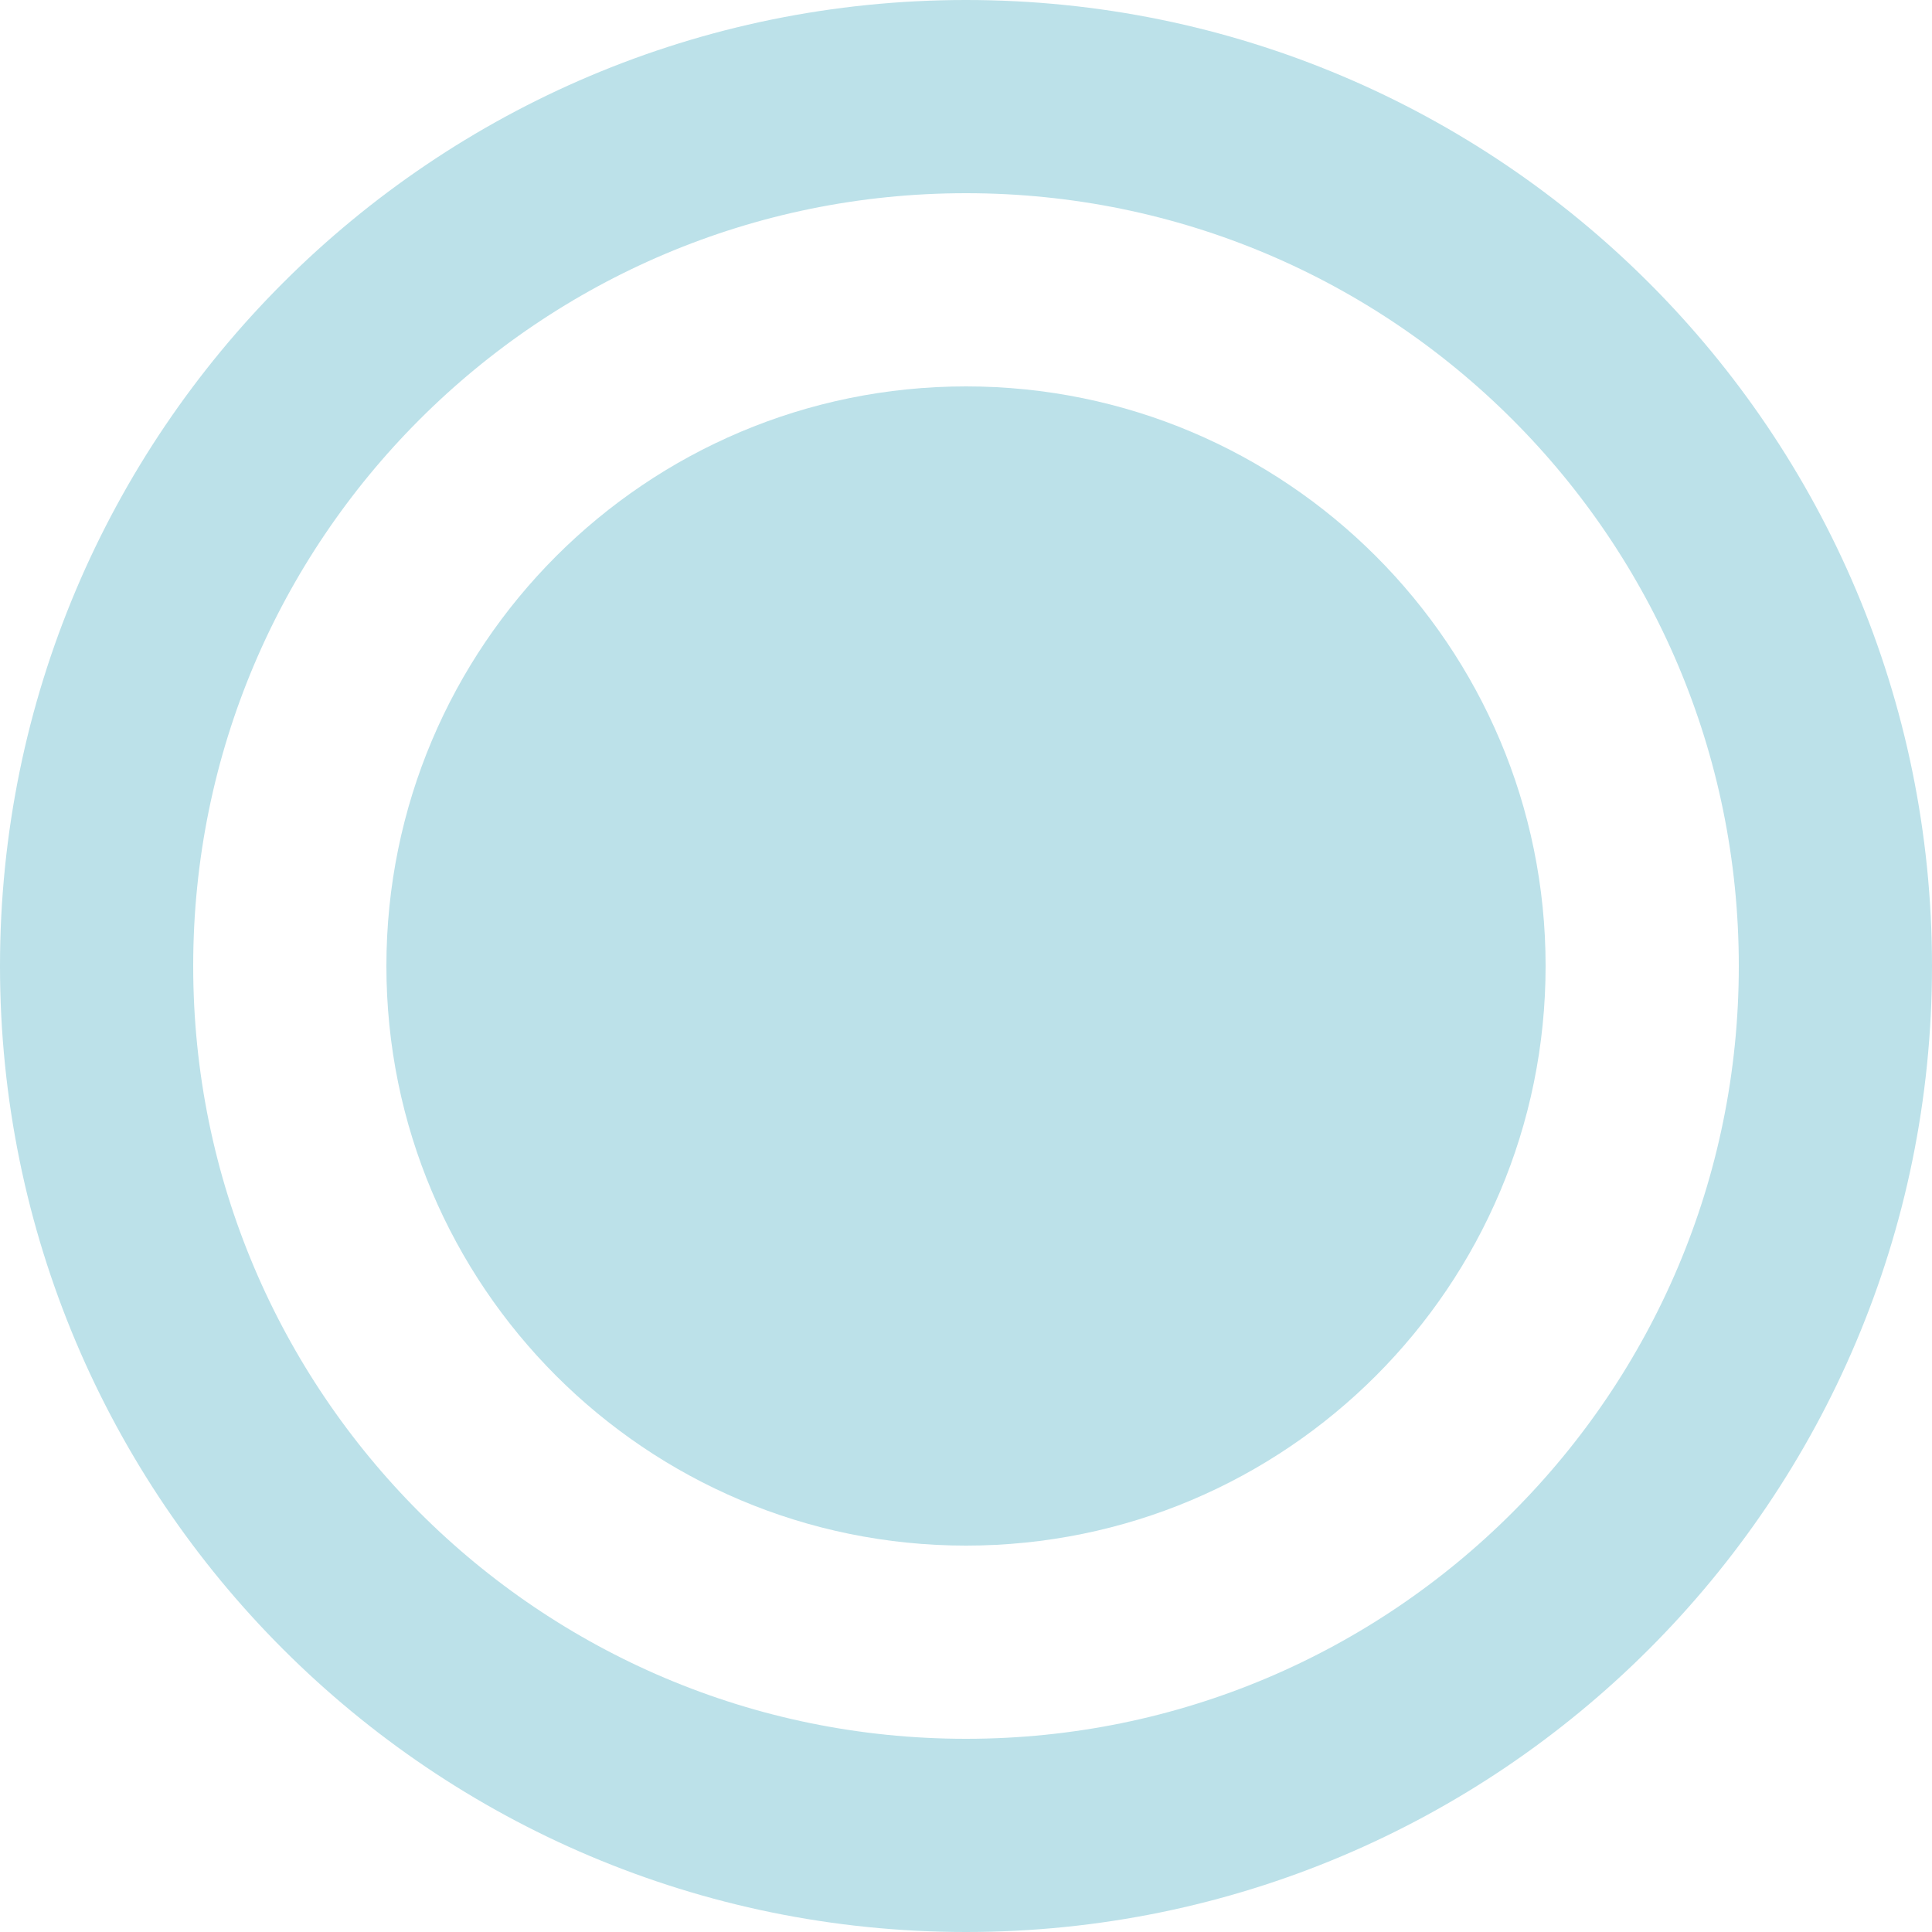
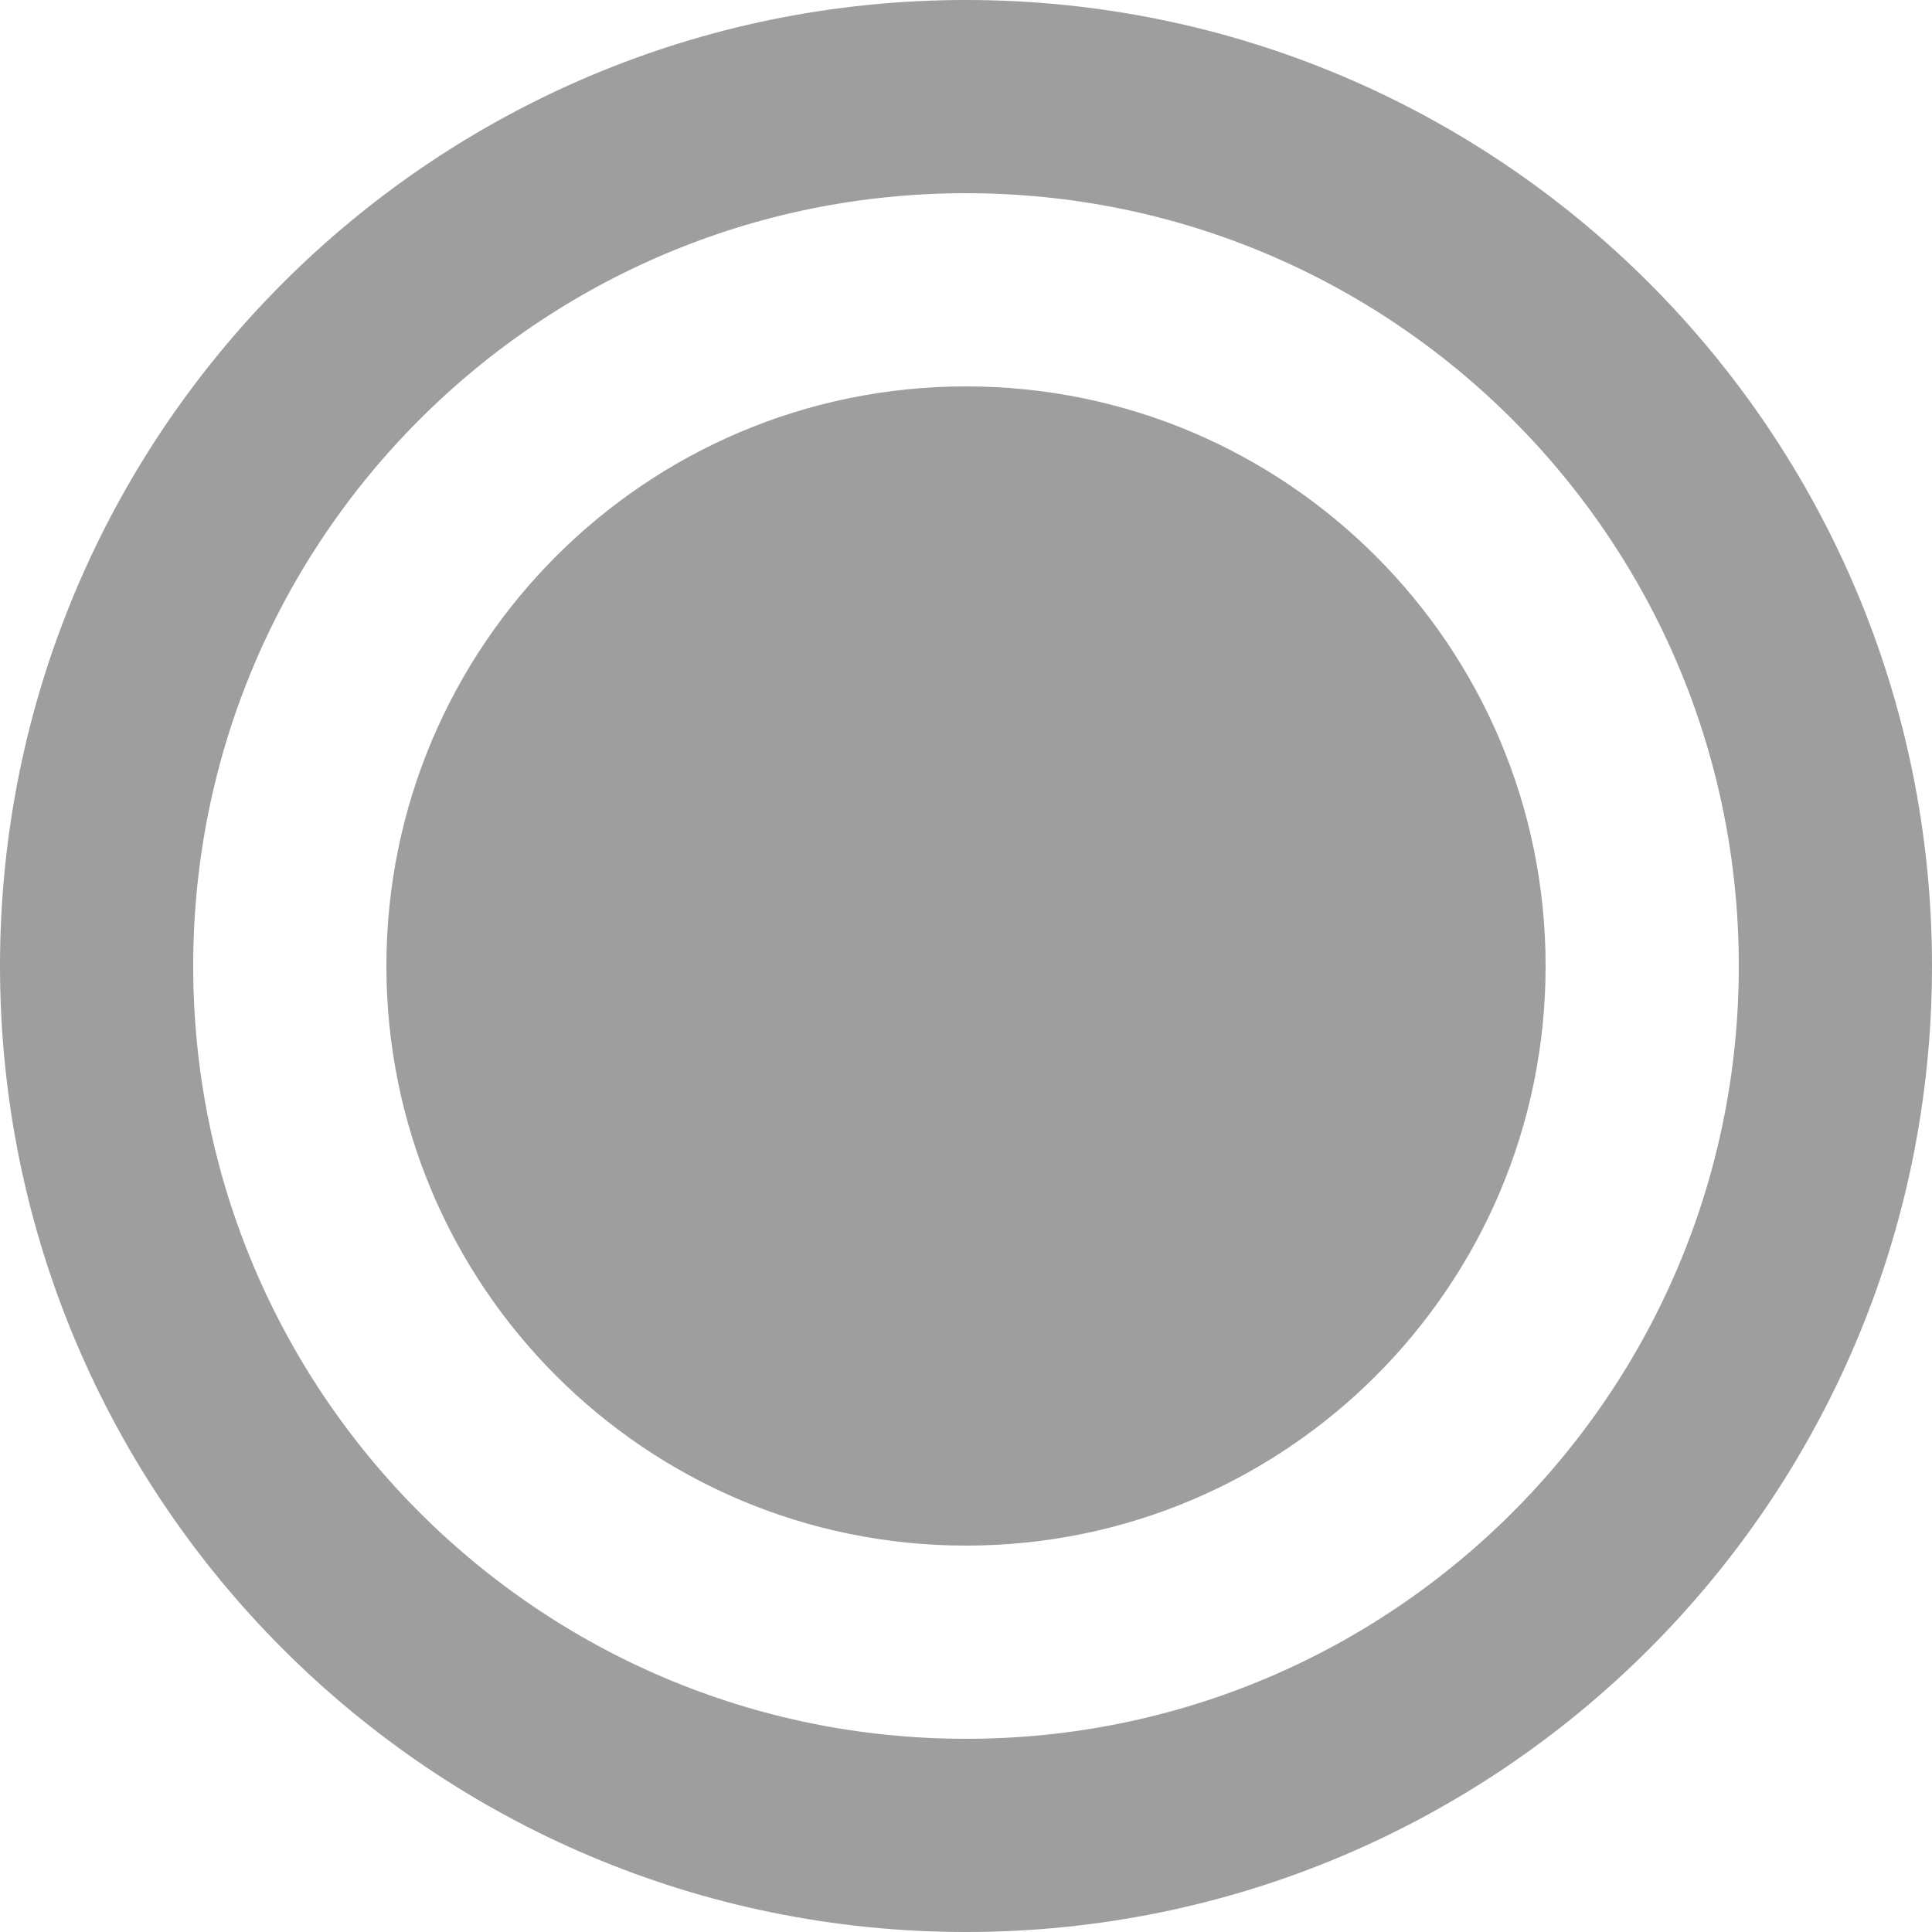
<svg xmlns="http://www.w3.org/2000/svg" width="20" height="20" viewBox="0 0 20 20" fill="none">
-   <circle cx="10" cy="10" r="9" stroke="#BCE1E9" stroke-width="2" />
-   <circle cx="10" cy="10" r="6" fill="#BCE1E9" />
+   <circle cx="10" cy="10" r="9" stroke="#9e9e9e" stroke-width="2" />
+   <circle cx="10" cy="10" r="6" fill="#9e9e9e" />
</svg>
